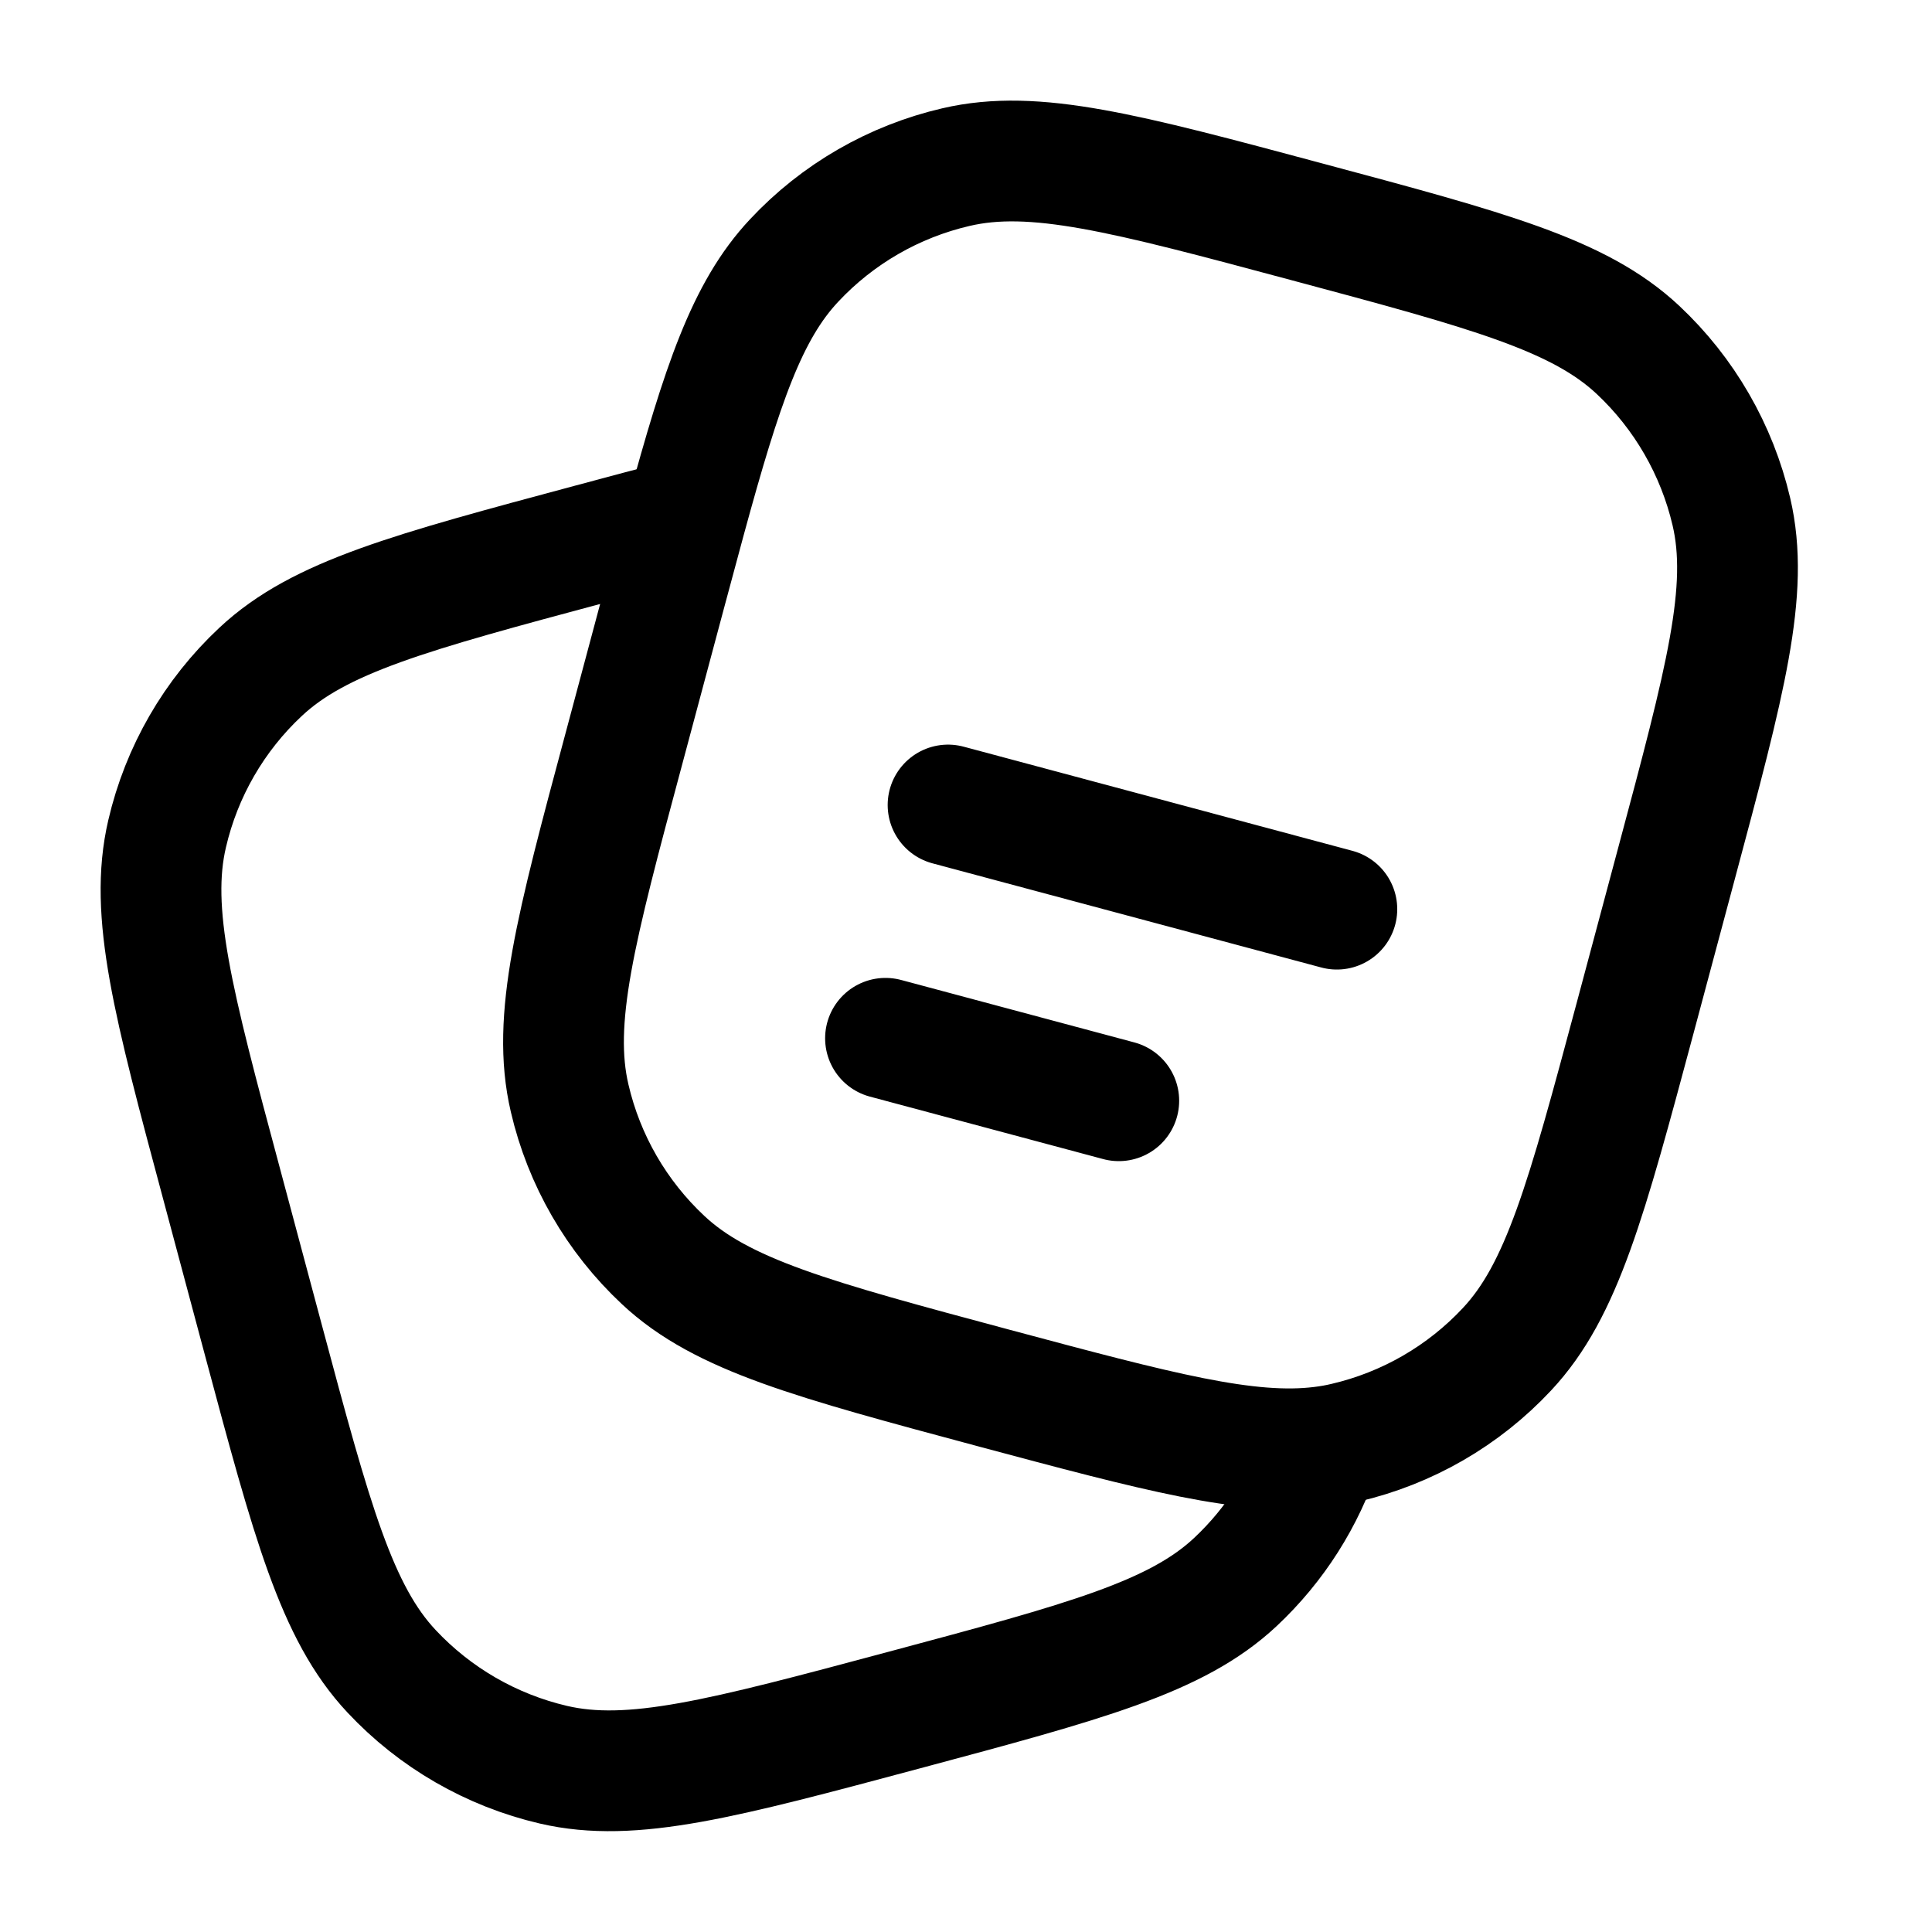
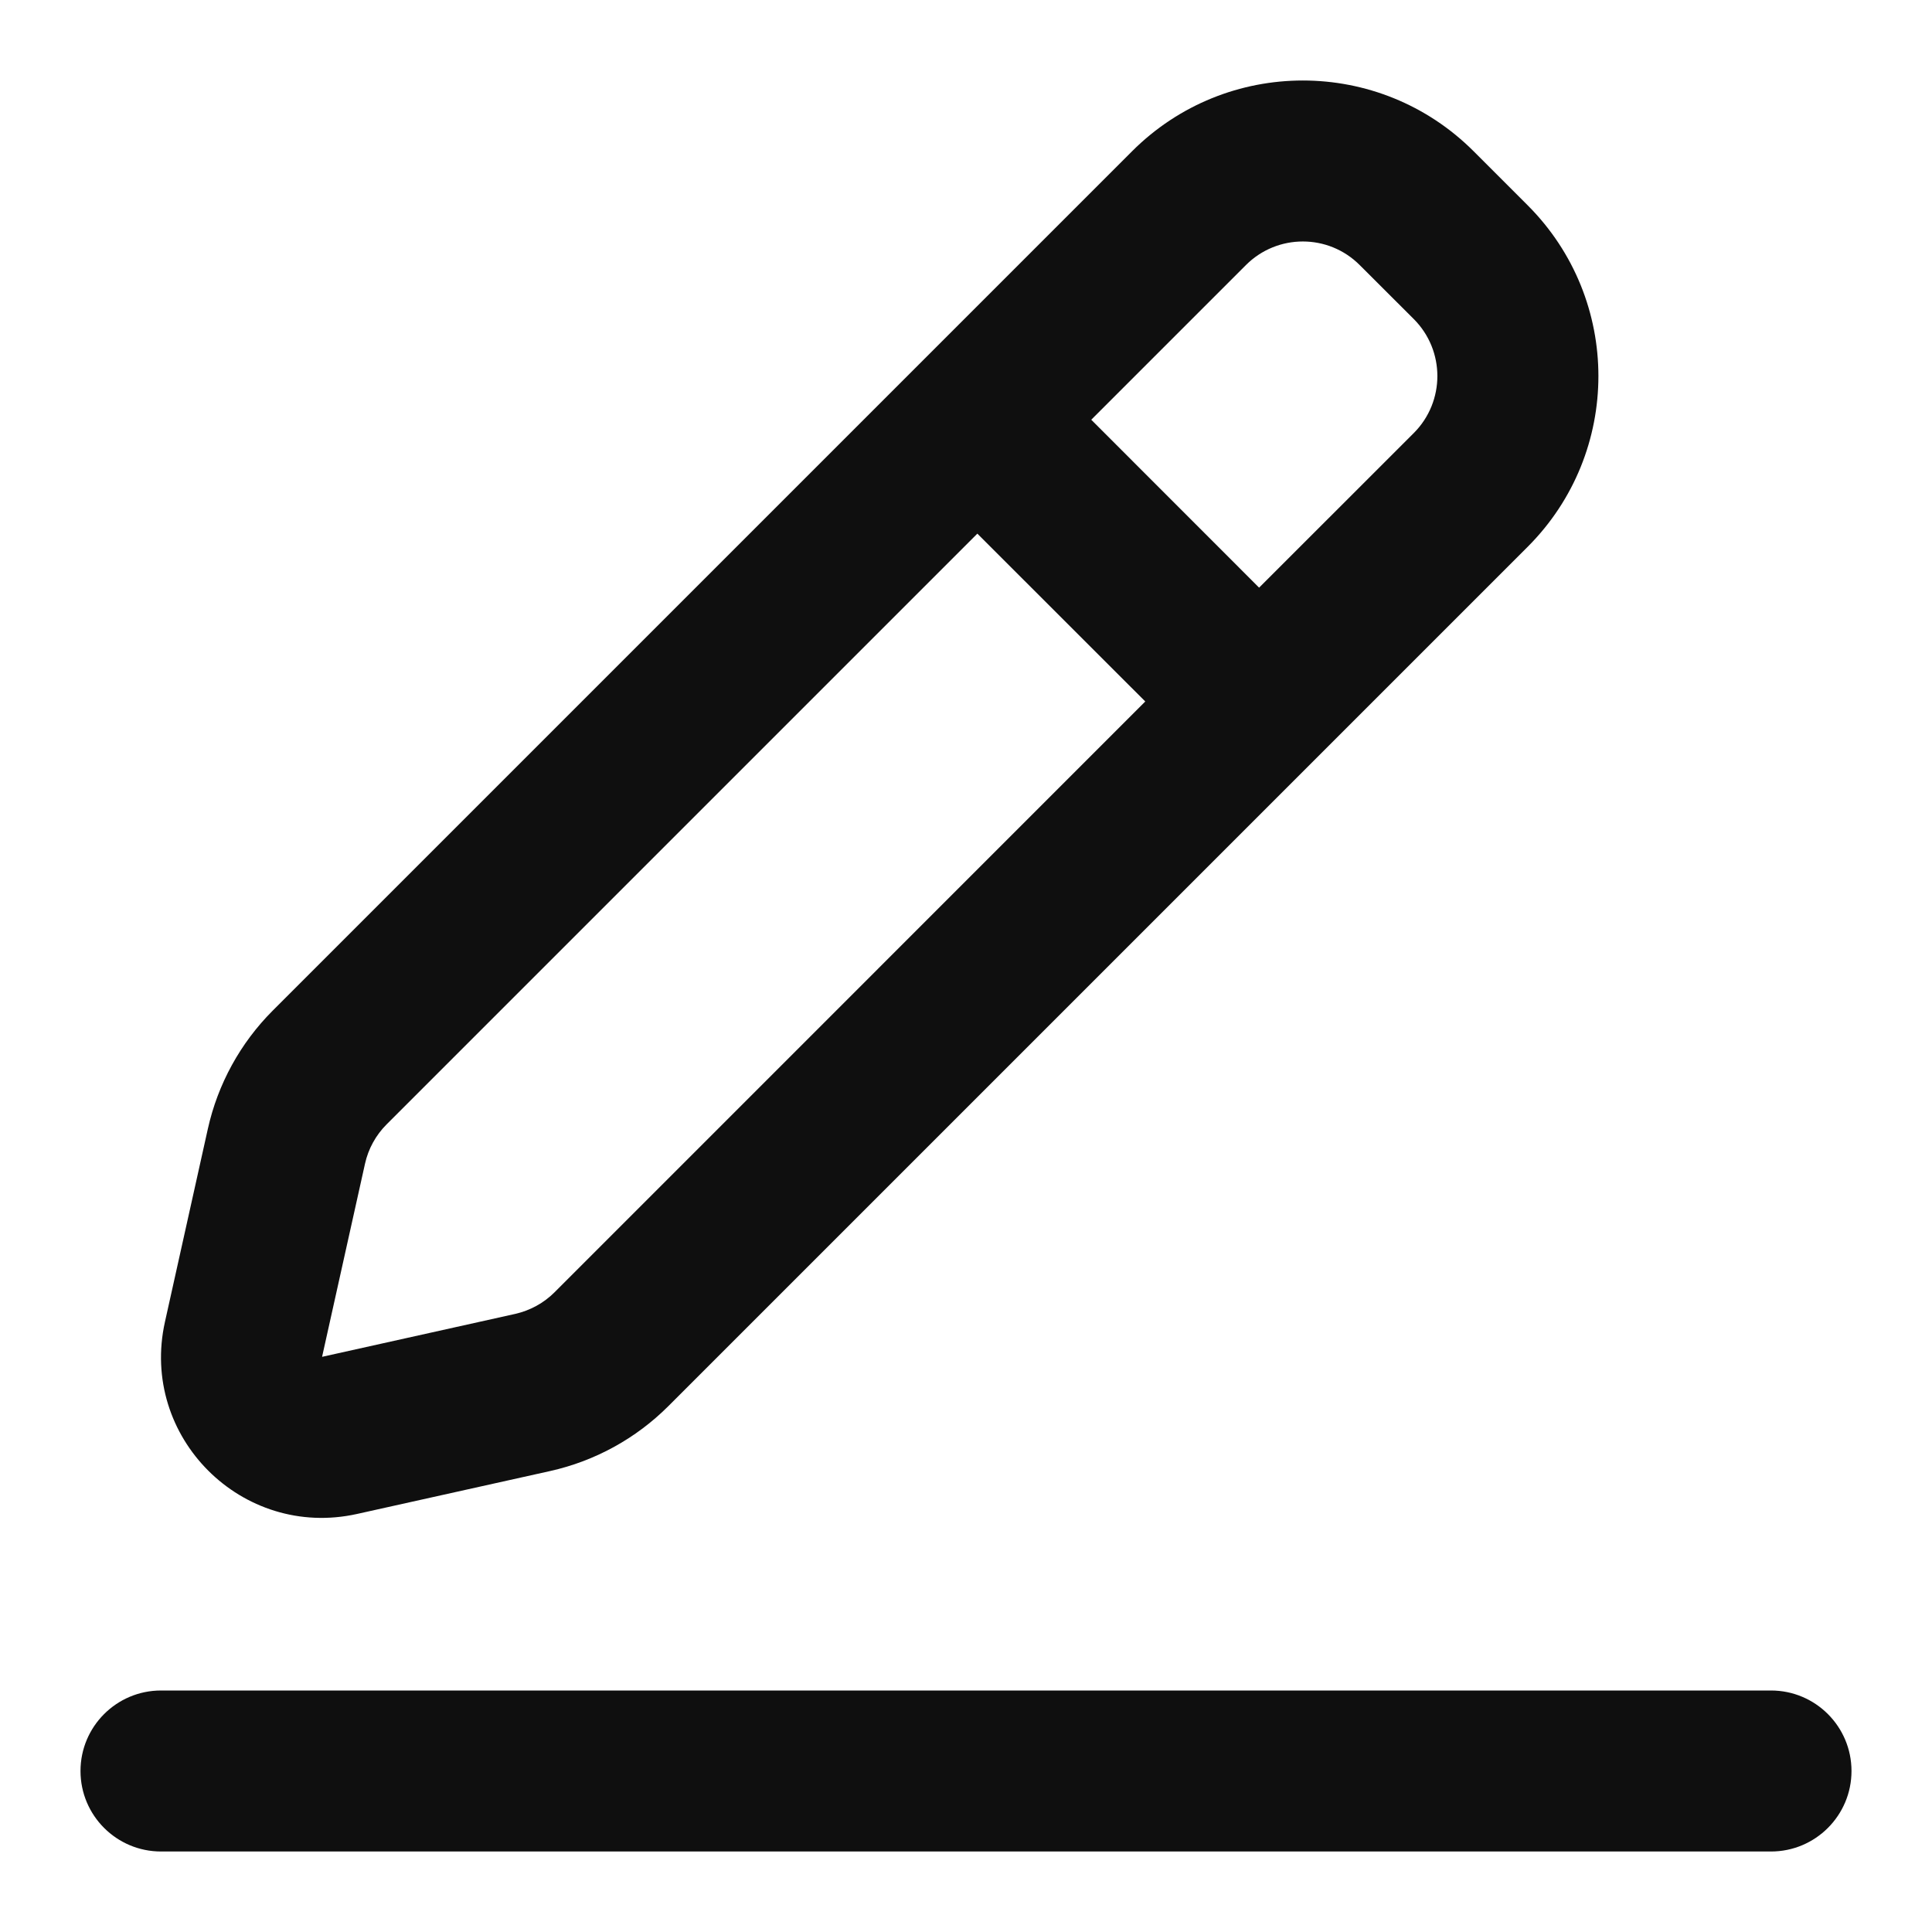
<svg xmlns="http://www.w3.org/2000/svg" width="800px" height="800px" viewBox="0 0 24 24" fill="none">
-   <path d="M20.312 12.647L20.829 10.715C21.433 8.46 21.736 7.333 21.508 6.357C21.328 5.587 20.924 4.887 20.347 4.346C19.616 3.661 18.488 3.359 16.233 2.755C13.978 2.15 12.85 1.848 11.875 2.076C11.104 2.255 10.404 2.659 9.864 3.237C9.277 3.863 8.971 4.78 8.516 6.446C8.44 6.725 8.359 7.026 8.272 7.351L8.272 7.351L7.755 9.283C7.15 11.538 6.848 12.665 7.076 13.641C7.255 14.412 7.659 15.111 8.237 15.652C8.968 16.337 10.096 16.639 12.351 17.244L12.351 17.244C14.383 17.788 15.5 18.087 16.415 17.974C16.515 17.962 16.613 17.945 16.709 17.922C17.48 17.743 18.18 17.339 18.72 16.761C19.405 16.03 19.707 14.902 20.312 12.647Z" stroke="black" stroke-width="1.5" />
-   <path d="M16.415 17.974C16.206 18.613 15.84 19.19 15.347 19.652C14.616 20.337 13.488 20.639 11.233 21.243C8.978 21.847 7.85 22.149 6.875 21.922C6.104 21.742 5.404 21.338 4.864 20.761C4.179 20.03 3.876 18.902 3.272 16.647L2.755 14.715C2.15 12.46 1.848 11.332 2.076 10.357C2.255 9.586 2.659 8.886 3.237 8.346C3.968 7.661 5.096 7.359 7.351 6.754C7.777 6.64 8.164 6.536 8.516 6.445" stroke="black" stroke-width="1.5" />
-   <path d="M11.777 10L16.607 11.294" stroke="black" stroke-width="1.5" stroke-linecap="round" />
-   <path d="M11 12.898L13.898 13.674" stroke="black" stroke-width="1.5" stroke-linecap="round" />
+   <path d="M1 22C1 21.448 1.448 21 2 21H22C22.552 21 23 21.448 23 22C23 22.552 22.552 23 22 23H2C1.448 23 1 22.552 1 22Z" fill="#0F0F0F" />
+   <path fill-rule="evenodd" clip-rule="evenodd" d="M18.306 1.879C17.134 0.707 15.235 0.707 14.063 1.879L3.389 12.553C2.986 12.956 2.706 13.466 2.582 14.023L2.049 16.421C1.731 17.85 3.006 19.124 4.435 18.807L6.833 18.274C7.39 18.15 7.9 17.87 8.303 17.467L18.977 6.793C20.149 5.621 20.149 3.722 18.977 2.55L18.306 1.879ZM15.477 3.293C15.868 2.902 16.501 2.902 16.891 3.293L17.563 3.964C17.953 4.355 17.953 4.988 17.563 5.379L15.641 7.3L13.556 5.214L15.477 3.293ZM12.141 6.629L4.803 13.967C4.669 14.101 4.575 14.271 4.534 14.457L4.001 16.855L6.399 16.322C6.585 16.28 6.755 16.187 6.889 16.053L14.227 8.714L12.141 6.629Z" fill="#0F0F0F" />
</svg>
